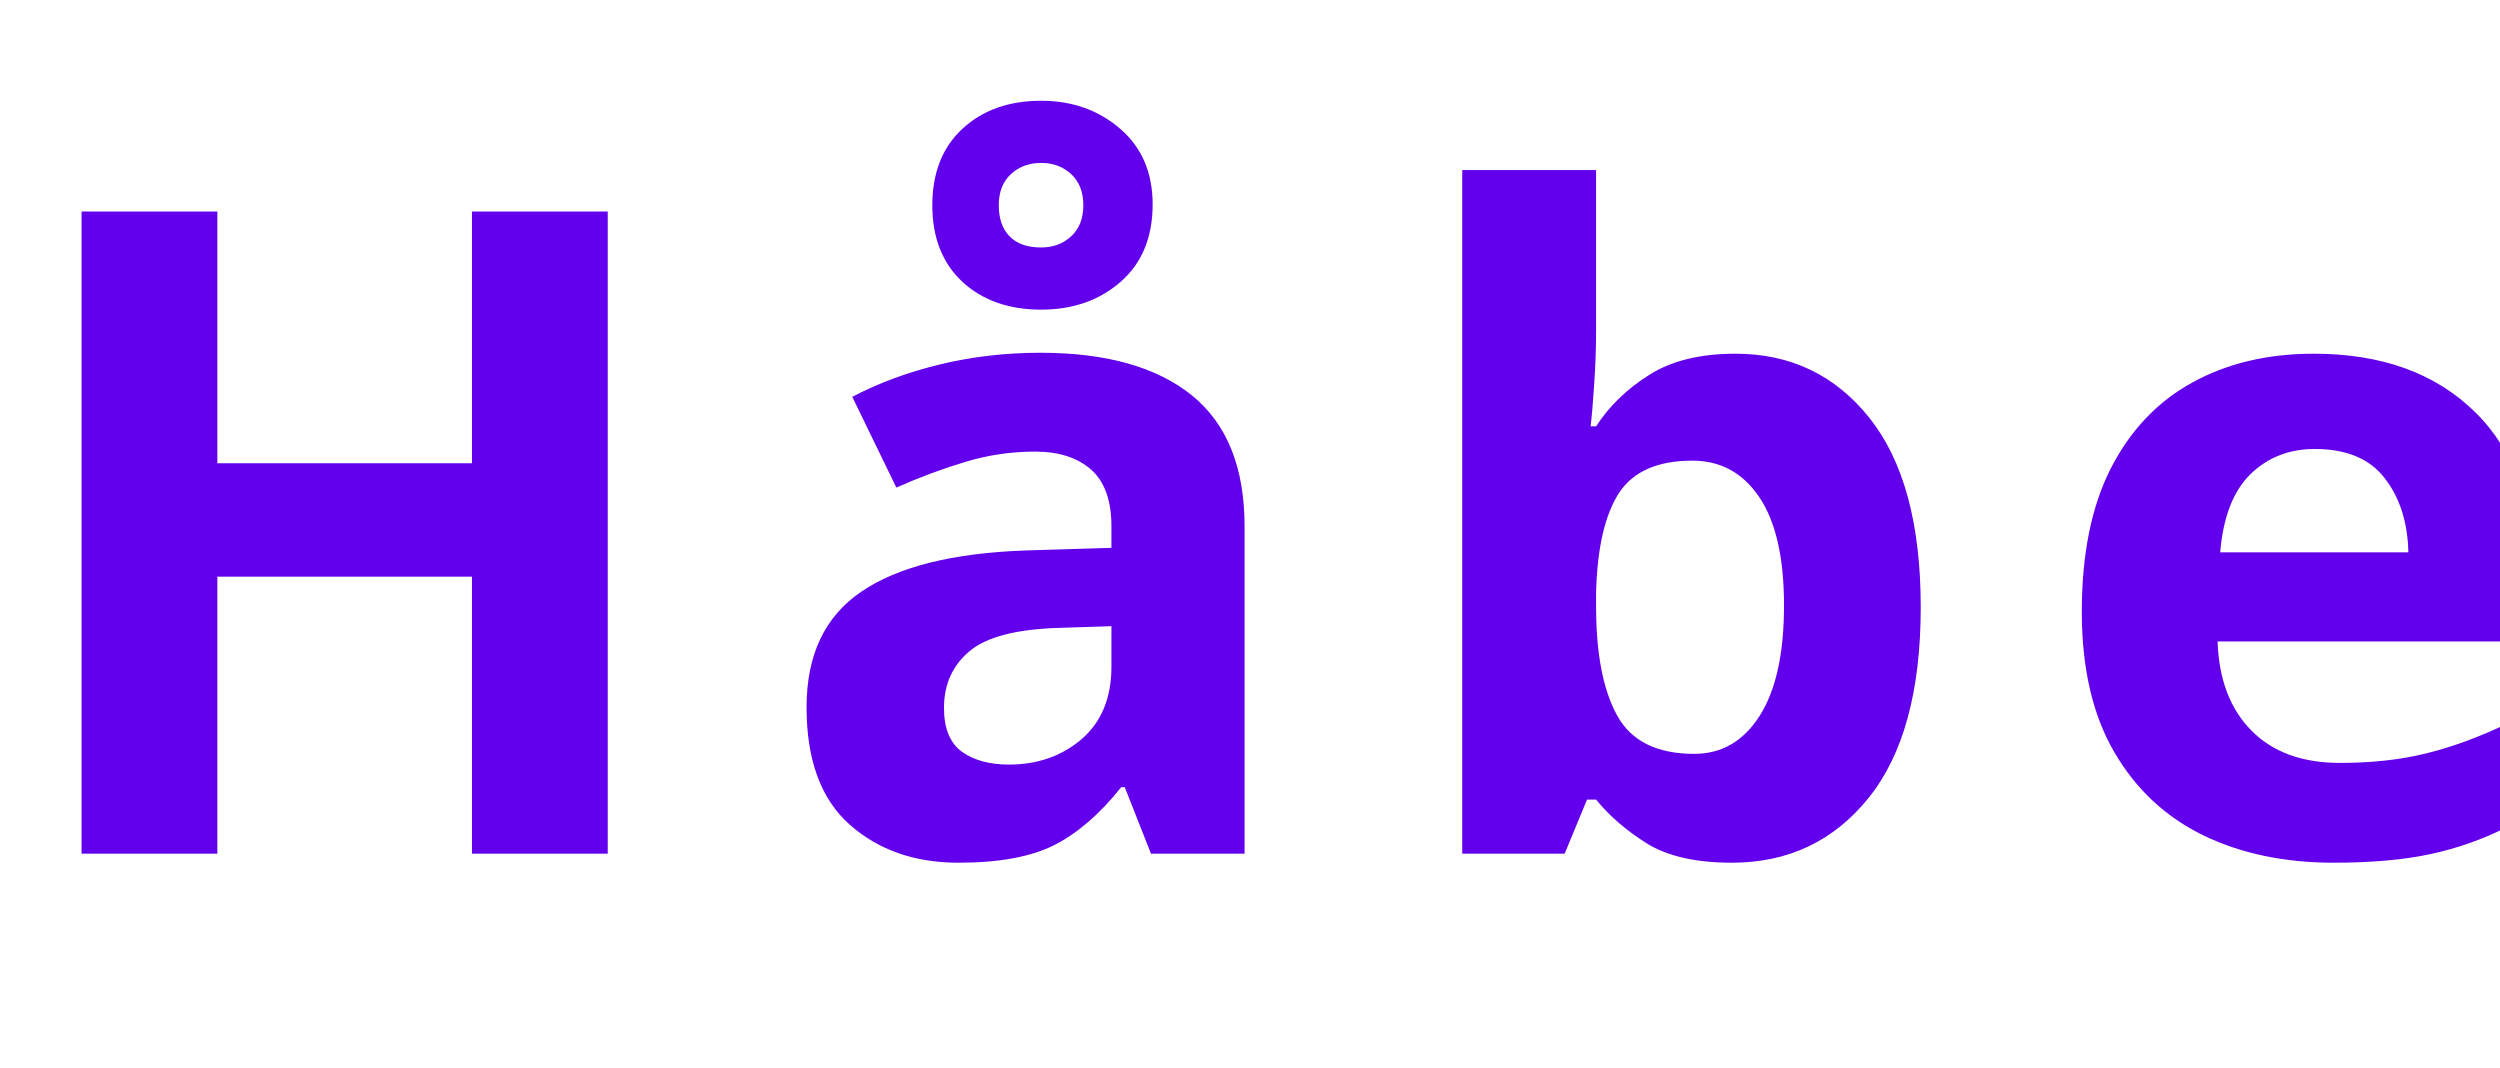
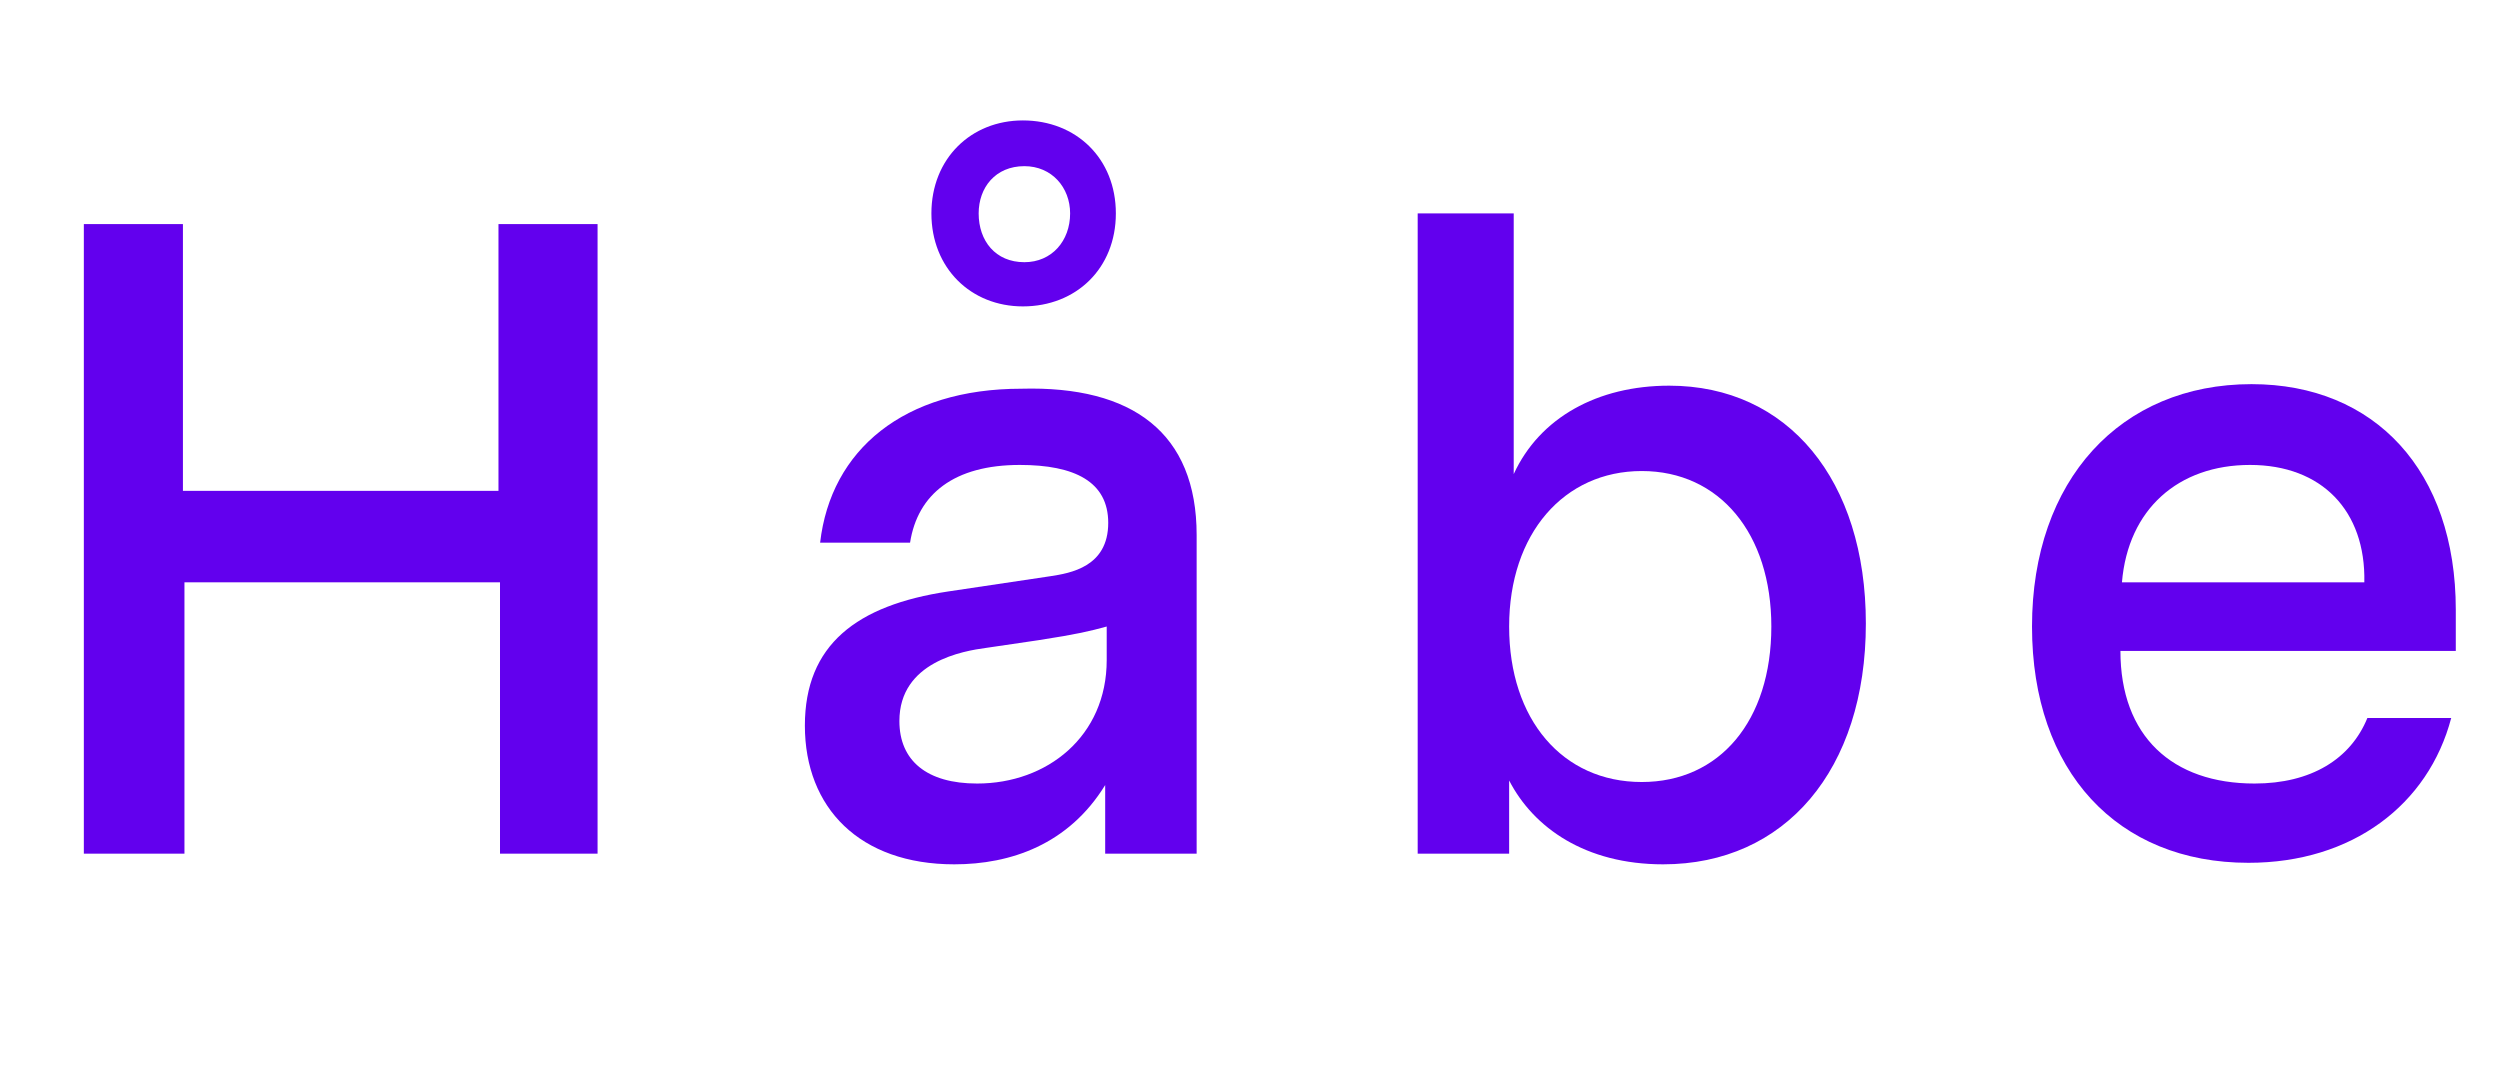
- <svg xmlns="http://www.w3.org/2000/svg" width="164" height="70" viewBox="0 0 164 70">
-   <text id="Håbe" transform="translate(82 56)" fill="#6200ee" font-size="59" font-family="MessinaSans-SemiBold, Messina Sans" font-weight="600" letter-spacing="0.089em">
-     <tspan x="-81.96" y="0">Håbe</tspan>
-   </text>
+ <svg xmlns="http://www.w3.org/2000/svg" version="1.1" id="Layer_1" x="0px" y="0px" viewBox="0 0 164 70" style="enable-background:new 0 0 164 70;" xml:space="preserve">
+   <style type="text/css">
+ 	.st0{enable-background:new    ;}
+ 	.st1{fill:#6200EE;}
+ </style>
+   <g class="st0">
+     <path class="st1" d="M39.3,56h-6.5V38.2H12.1V56H5.5V14.7h6.5v17.5h20.7V14.7h6.5V56z" />
+     <path class="st1" d="M78.5,35.1V56h-6v-4.5c-2.4,3.9-6.2,5.2-9.9,5.2c-6.2,0-9.8-3.7-9.8-9.1c0-5.3,3.4-7.9,9.4-8.8l6.7-1   c1.3-0.2,3.8-0.6,3.8-3.5c0-2.7-2.2-3.8-5.8-3.8c-4.3,0-6.7,1.9-7.2,5.1h-5.9c0.7-6.1,5.5-10.1,13.2-10.1   C74.3,25.3,78.5,28.4,78.5,35.1z M72.6,43.3v-2.2c-1.1,0.3-1.9,0.5-4.5,0.9l-3.4,0.5c-1.5,0.2-5.7,0.9-5.7,4.8   c0,2.6,1.8,4.1,5.1,4.1C68.7,51.4,72.6,48.3,72.6,43.3z M67.1,7.9c3.5,0,6.1,2.5,6.1,6.1c0,3.6-2.6,6.1-6.1,6.1c-3.4,0-6-2.5-6-6.1   C61.1,10.4,63.7,7.9,67.1,7.9z M67.2,10.9c-1.9,0-3,1.4-3,3.1c0,1.8,1.1,3.2,3,3.2c1.8,0,3-1.4,3-3.2C70.2,12.3,69,10.9,67.2,10.9z   " />
+     <path class="st1" d="M122.4,40.9c0,9.6-5.3,15.8-13.3,15.8c-5.1,0-8.5-2.4-10.1-5.5V56H93V14h6.3v17.1c1.7-3.7,5.5-5.8,10.2-5.8   C117.3,25.3,122.4,31.5,122.4,40.9z M116.2,41.1c0-6.1-3.4-10.2-8.5-10.2c-5.1,0-8.7,4.1-8.7,10.2c0,6.1,3.5,10.2,8.7,10.2   C112.8,51.3,116.2,47.3,116.2,41.1z" />
+     <path class="st1" d="M161.1,42.7h-22c0,5.6,3.4,8.7,8.8,8.7c3.7,0,6.3-1.6,7.4-4.3h5.5c-1.5,5.7-6.5,9.5-13.3,9.5   c-8.6,0-14.2-6-14.2-15.5c0-9.6,5.8-15.9,14.4-15.9c8.1,0,13.4,5.7,13.4,14.8V42.7z M147.6,30.5c-4.7,0-8,2.9-8.4,7.7h15.9   C155.2,33.5,152.3,30.5,147.6,30.5z" />
+   </g>
</svg>
